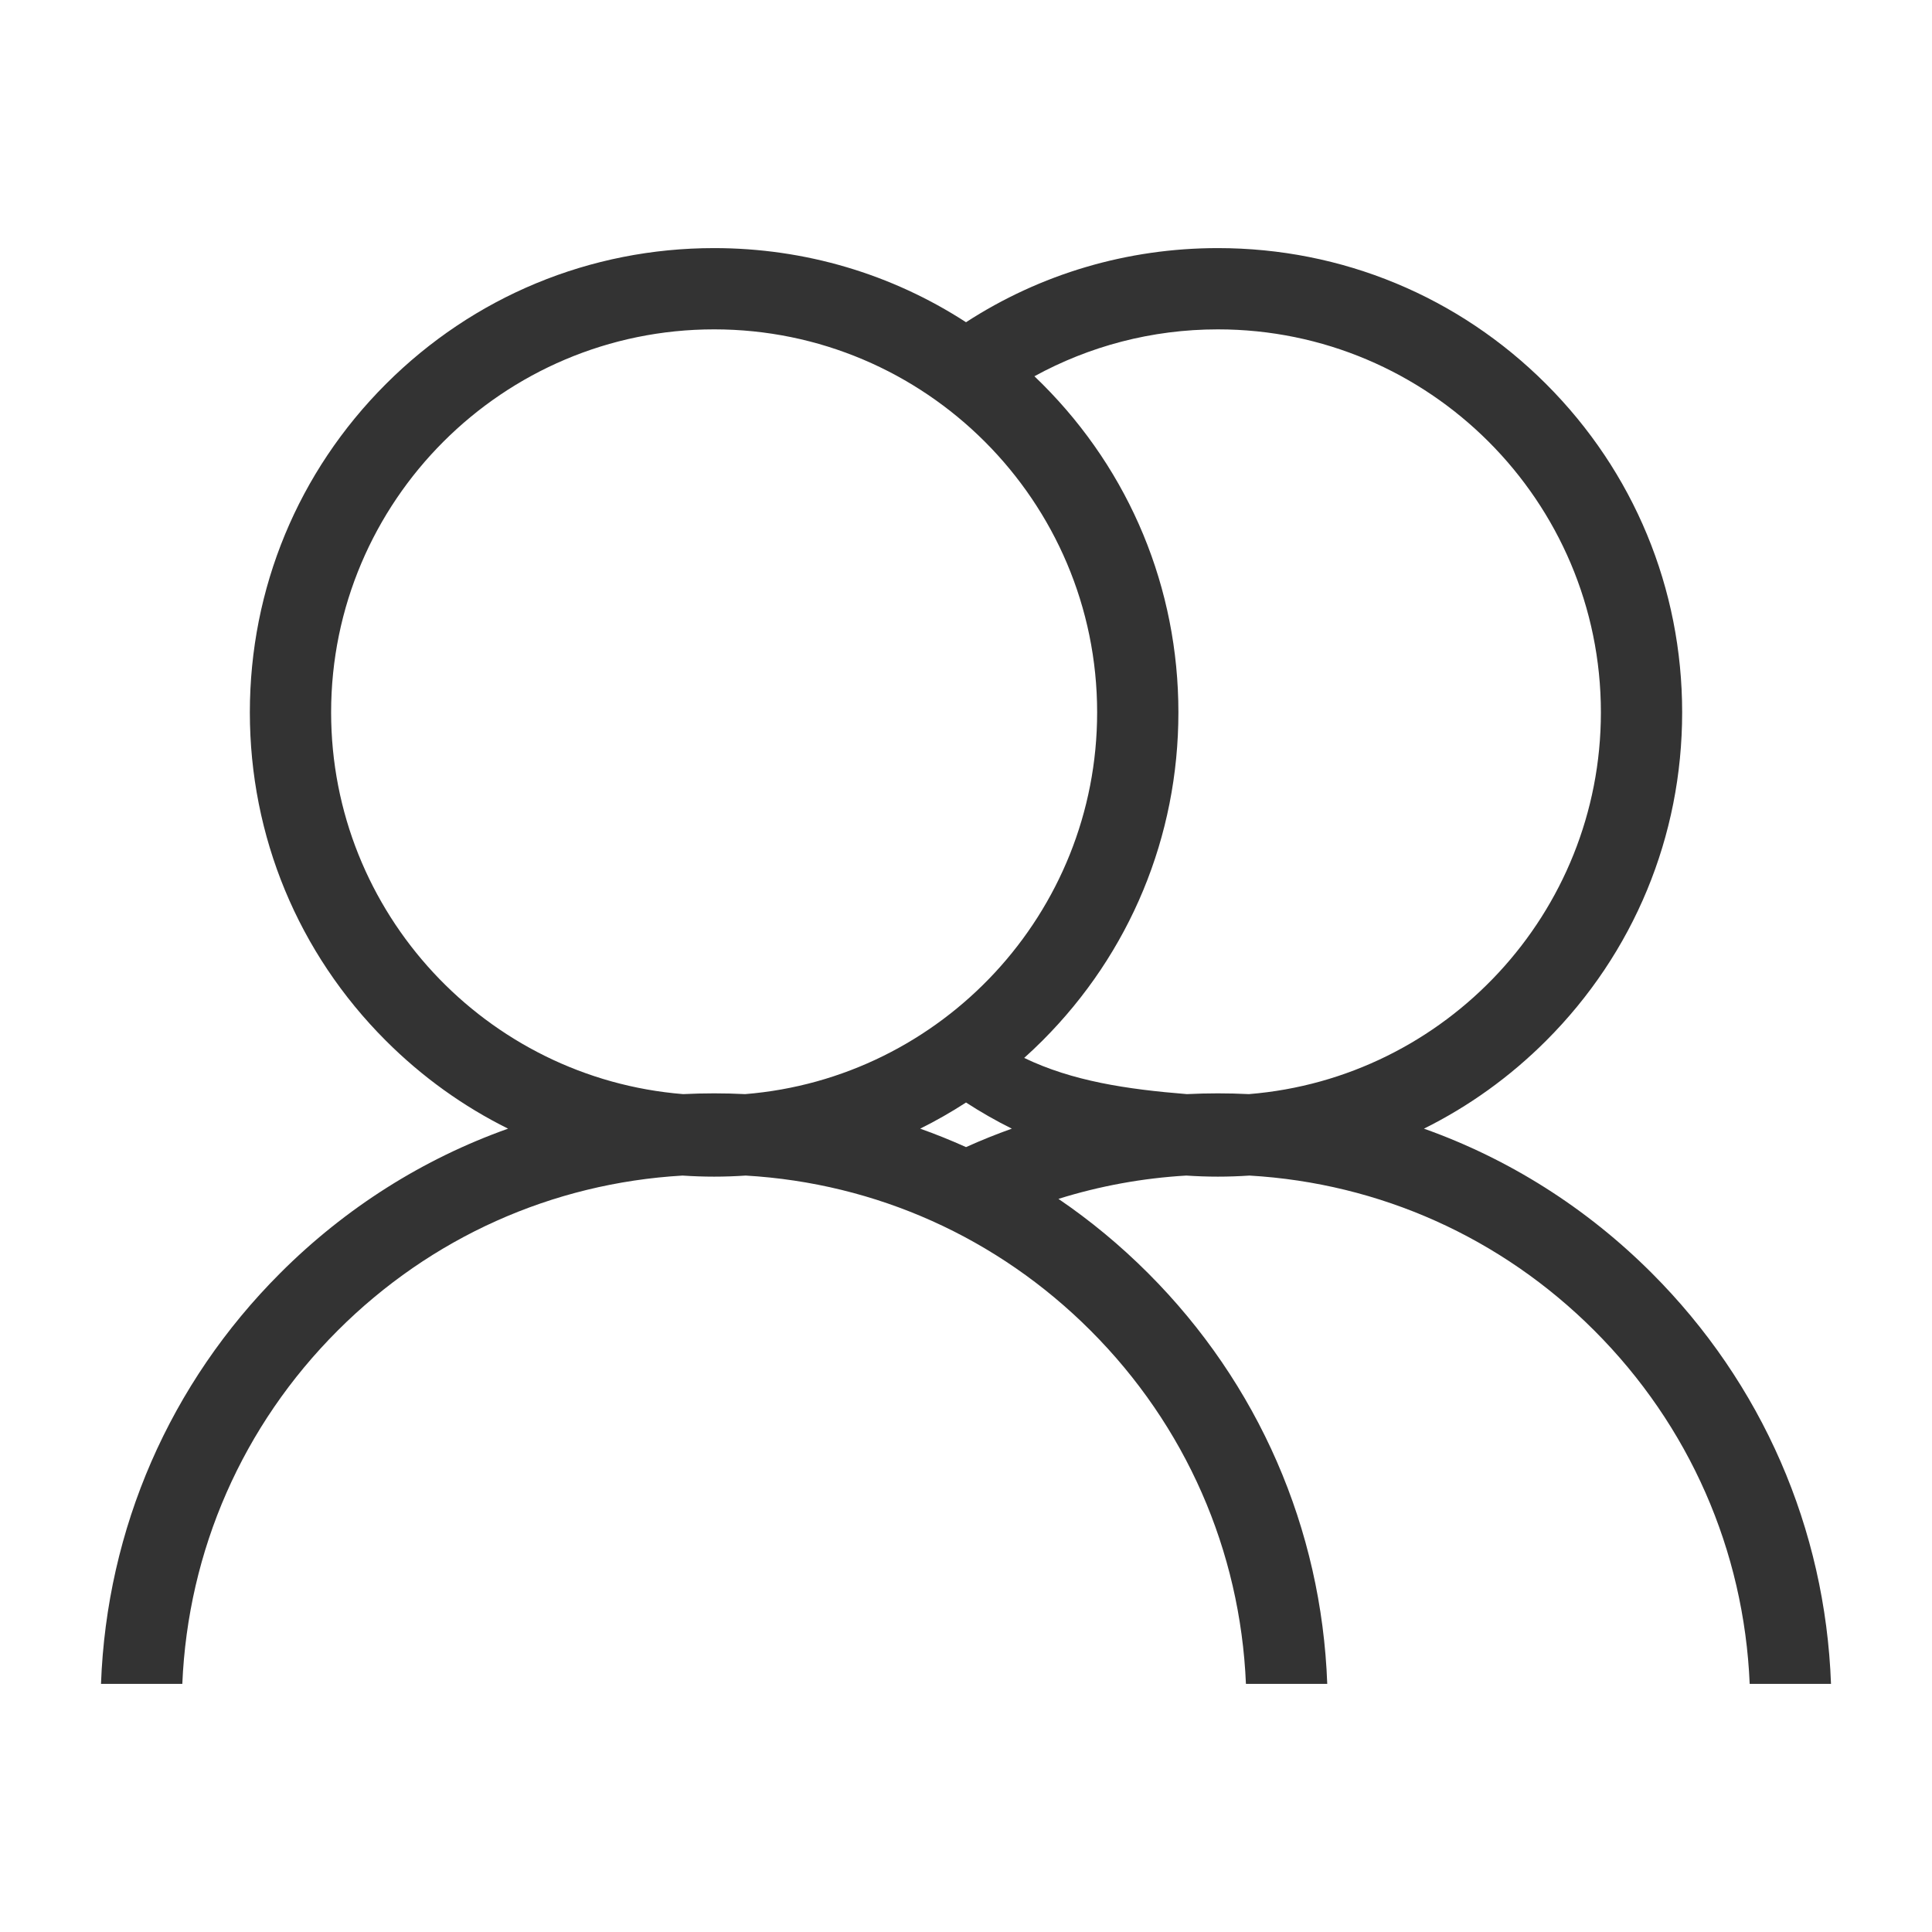
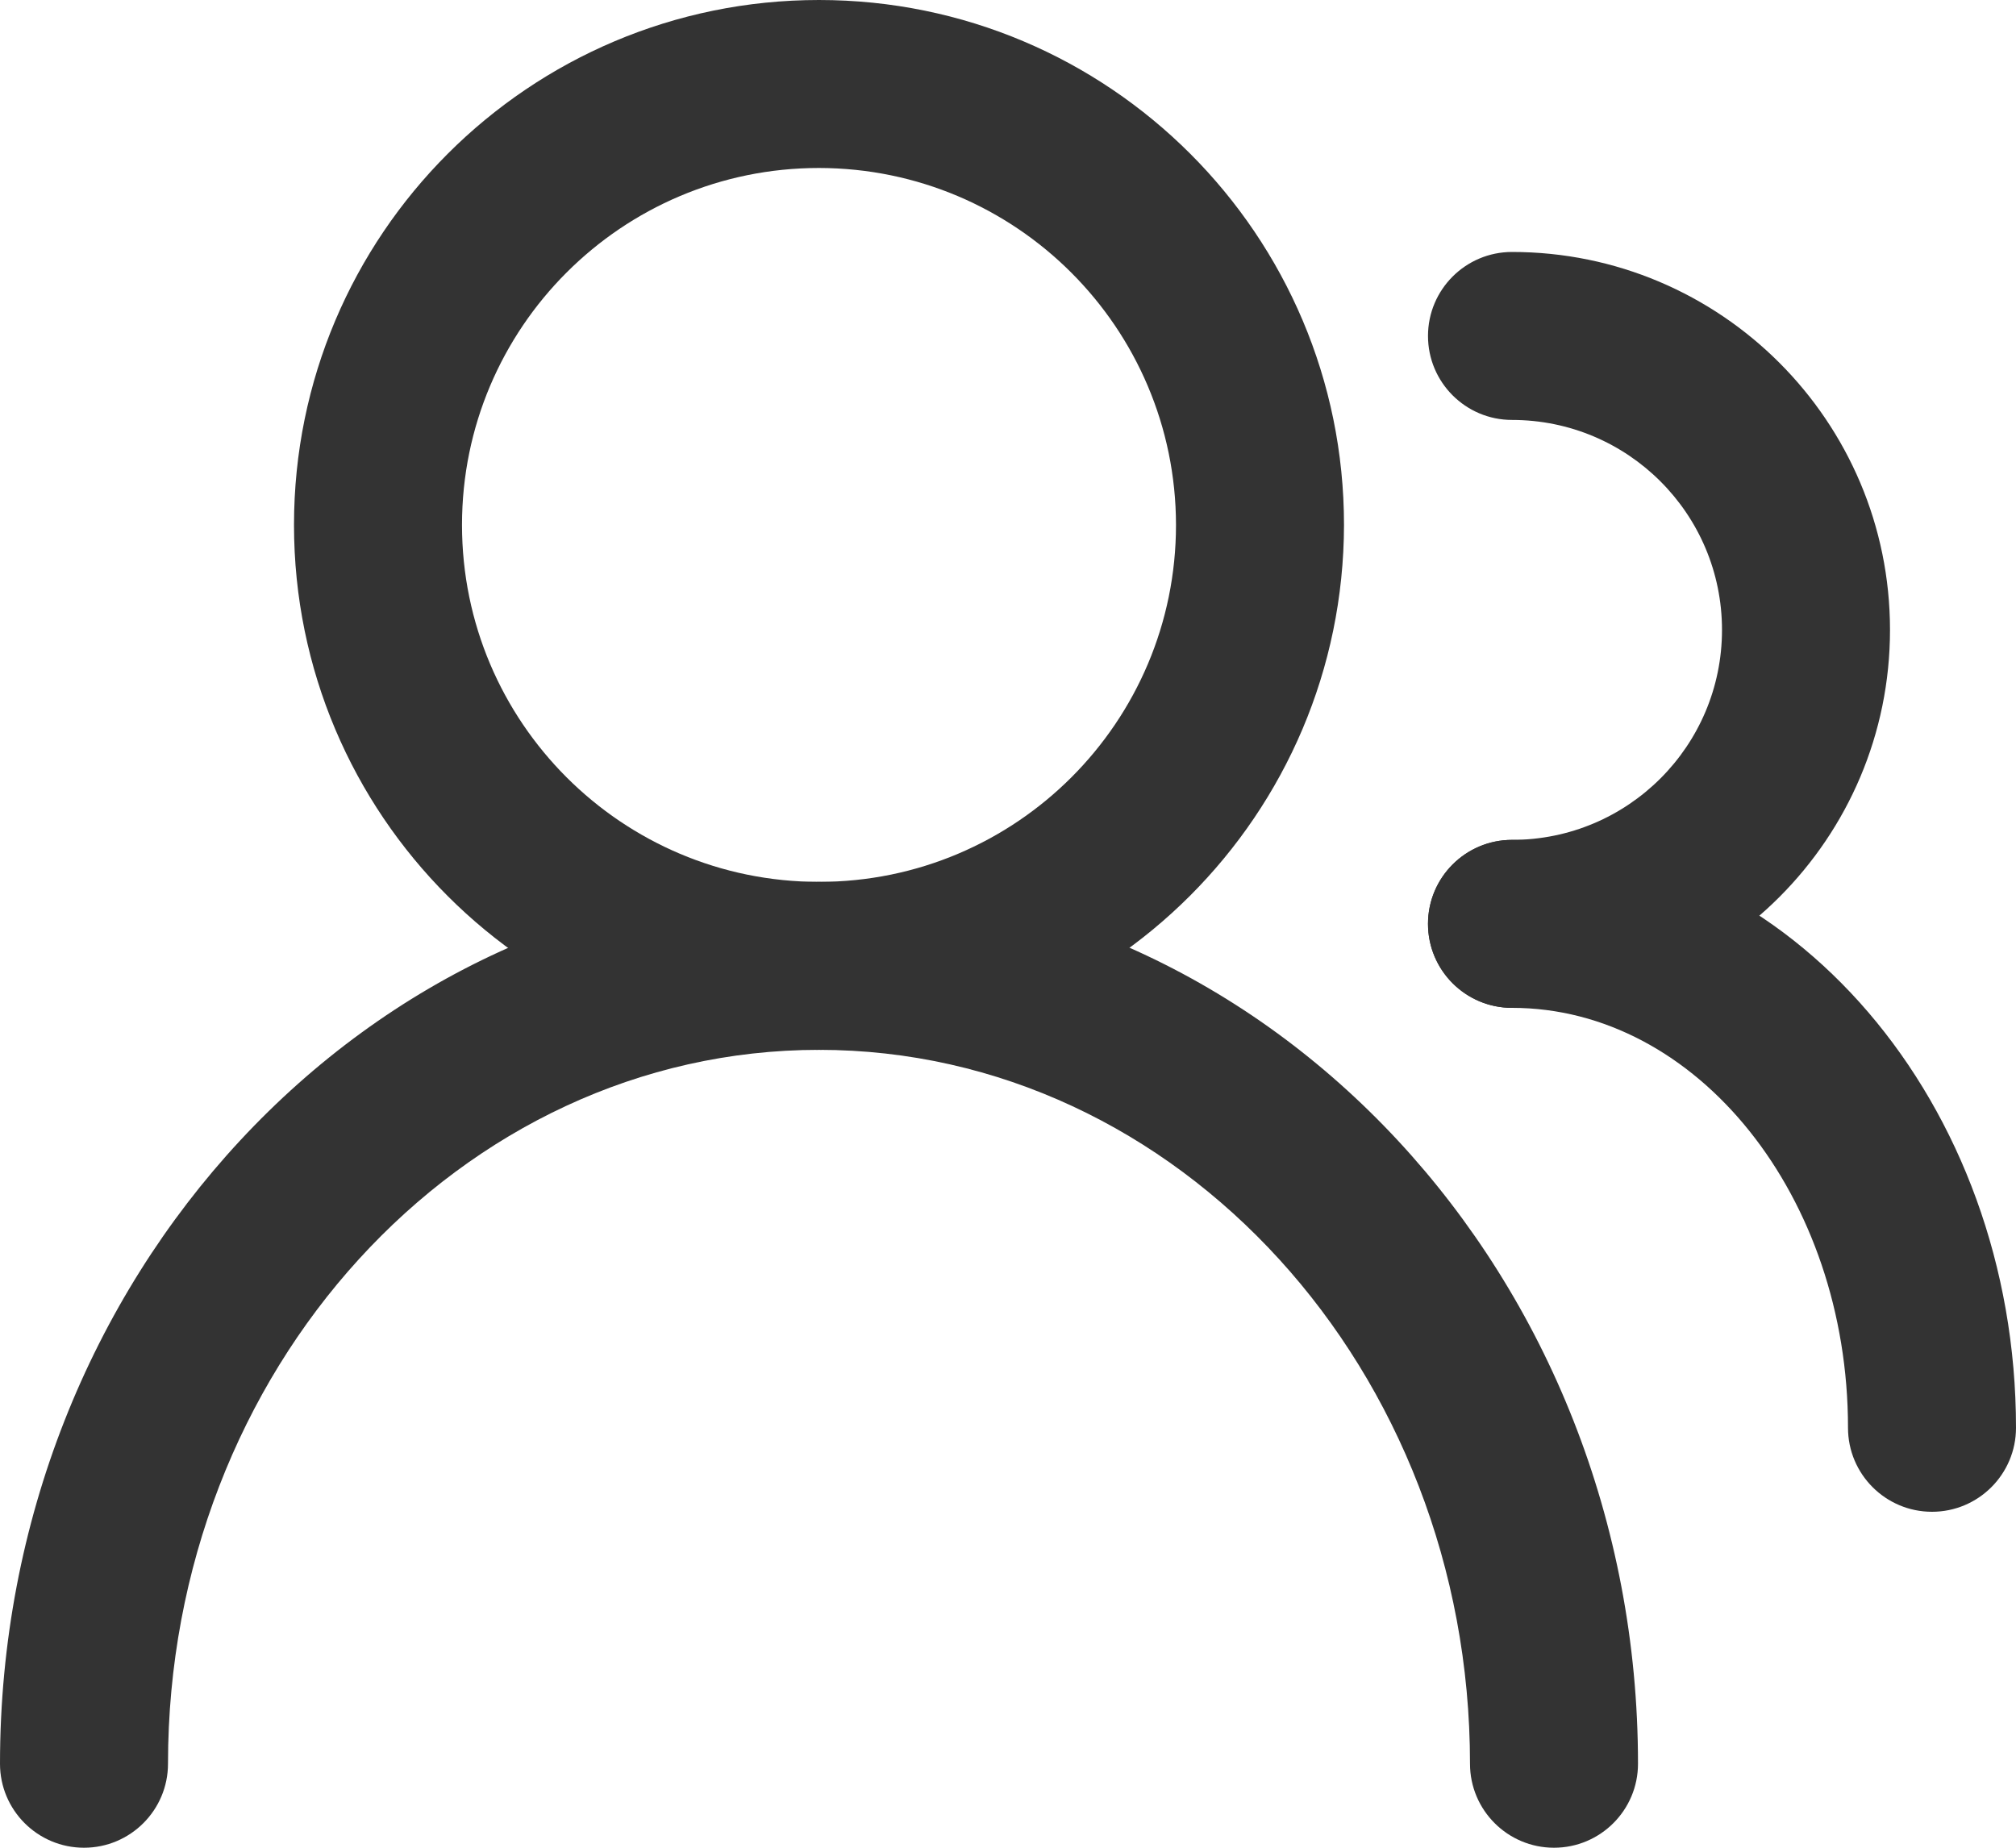
- <svg xmlns="http://www.w3.org/2000/svg" t="1682492717476" class="icon" viewBox="0 0 1024 1024" version="1.1" p-id="3524" width="200" height="200">
-   <path d="M875.466 674.753c-34.694-34.695-75.852-60.581-120.75-76.543 23.679-11.749 45.549-27.397 64.787-46.636 46.478-46.477 72.075-108.272 72.075-174.001s-25.597-127.524-72.075-174.002c-46.478-46.477-108.272-72.074-174.001-72.074-48.096 0-94.072 13.724-133.492 39.289-39.425-25.566-85.409-39.289-133.508-39.289-65.729 0-127.525 25.597-174.002 72.074-46.478 46.477-72.075 108.272-72.075 174.002 0 65.73 25.596 127.524 72.075 174.001 19.239 19.238 41.108 34.887 64.789 46.636-44.9 15.963-86.056 41.848-120.752 76.543C89.998 733.291 56.548 810.216 53.53 892.504l43.099 0c2.995-70.777 31.963-136.894 82.365-187.293 49.325-49.325 113.699-78.118 182.765-82.134 5.55 0.37 11.129 0.571 16.741 0.571s11.193-0.201 16.742-0.571c69.066 4.016 133.441 32.809 182.766 82.134 50.401 50.399 79.369 116.516 82.365 187.293l43.098 0c-3.017-82.288-36.467-159.213-95.005-217.751-14.726-14.726-30.619-27.858-47.465-39.325 21.792-6.812 44.504-10.998 67.758-12.351 5.55 0.37 11.129 0.571 16.741 0.571s11.193-0.201 16.742-0.571c69.066 4.016 133.441 32.809 182.766 82.134 50.401 50.399 79.369 116.516 82.365 187.293l43.098 0C967.454 810.216 934.004 733.291 875.466 674.753zM394.945 579.905c-5.457-0.269-10.939-0.407-16.443-0.407-5.503 0-10.984 0.139-16.443 0.407-104.275-8.398-186.56-95.933-186.56-202.333 0-111.937 91.066-203.004 203.003-203.004 111.937 0 203.004 91.068 203.004 203.004C581.506 483.972 499.22 571.507 394.945 579.905zM487.716 598.21c8.336-4.136 16.442-8.766 24.293-13.854 7.848 5.086 15.946 9.721 24.279 13.854-8.225 2.924-16.317 6.192-24.272 9.776C504.052 604.399 495.947 601.137 487.716 598.21zM661.945 579.905c-5.457-0.269-10.939-0.407-16.443-0.407s-10.984 0.139-16.443 0.407c-31.92-2.57-60.759-6.907-86.219-19.184 3.287-2.955 6.514-5.998 9.663-9.147 46.478-46.477 72.075-108.272 72.075-174.001s-25.597-127.524-72.075-174.002c-1.401-1.401-2.817-2.781-4.246-4.144 28.894-15.84 62.034-24.858 97.245-24.858 111.937 0 203.004 91.068 203.004 203.004C848.506 483.972 766.22 571.507 661.945 579.905z" fill="#333333" p-id="3525" />
-   <path d="M834.074 832.574" fill="#333333" p-id="3526" />
+ <svg xmlns="http://www.w3.org/2000/svg" width="24px" height="22px" viewBox="0 0 24 22" version="1.1">
+   <g id="contact" stroke="none" stroke-width="1" fill="none" fill-rule="evenodd">
+     <g id="contact3-2" transform="translate(-371, -14)" fill="#333333" fill-rule="nonzero">
+       <g id="contact-inner" transform="translate(345.5, 12)">
+         <g id="contact-1" transform="translate(25.5, 2)">
+           <path d="M9.75,12.5 C6.298,12.5 3.5,9.702 3.5,6.25 C3.5,2.798 6.298,0 9.75,0 C13.202,0 16,2.798 16,6.25 C15.994,9.699 13.199,12.494 9.75,12.5 Z M9.75,2 C7.403,2 5.5,3.903 5.5,6.25 C5.5,8.597 7.403,10.5 9.75,10.5 C12.097,10.5 14,8.597 14,6.25 C13.997,3.904 12.096,2.003 9.75,2 Z" id="形状" />
+           <path d="M18.5,22 C17.948,22 17.5,21.552 17.5,21 C17.5,16.315 14.025,12.5 9.75,12.5 C5.475,12.5 2,16.315 2,21 C2,21.552 1.552,22 1,22 C0.448,22 0,21.552 0,21 C0,15.21 4.375,10.5 9.75,10.5 C15.125,10.5 19.5,15.21 19.5,21 C19.5,21.552 19.052,22 18.5,22 L18.5,22 Z M18,12 C17.448,12 17,11.552 17,11 C17,10.448 17.448,10 18,10 C19.381,10 20.5,8.881 20.5,7.5 C20.5,6.119 19.381,5 18,5 C17.448,5 17,4.552 17,4 C17,3.448 17.448,3 18,3 C20.485,3 22.5,5.015 22.5,7.5 C22.5,9.985 20.485,12 18,12 Z" id="形状" />
+           <path d="M23,18 C22.448,18 22,17.552 22,17 C22,14.245 20.205,12 18,12 C17.448,12 17,11.552 17,11 C17,10.448 17.448,10 18,10 C21.31,10 24,13.14 24,17 C24,17.552 23.552,18 23,18 Z" id="路径" />
+         </g>
+       </g>
+     </g>
+   </g>
</svg>
